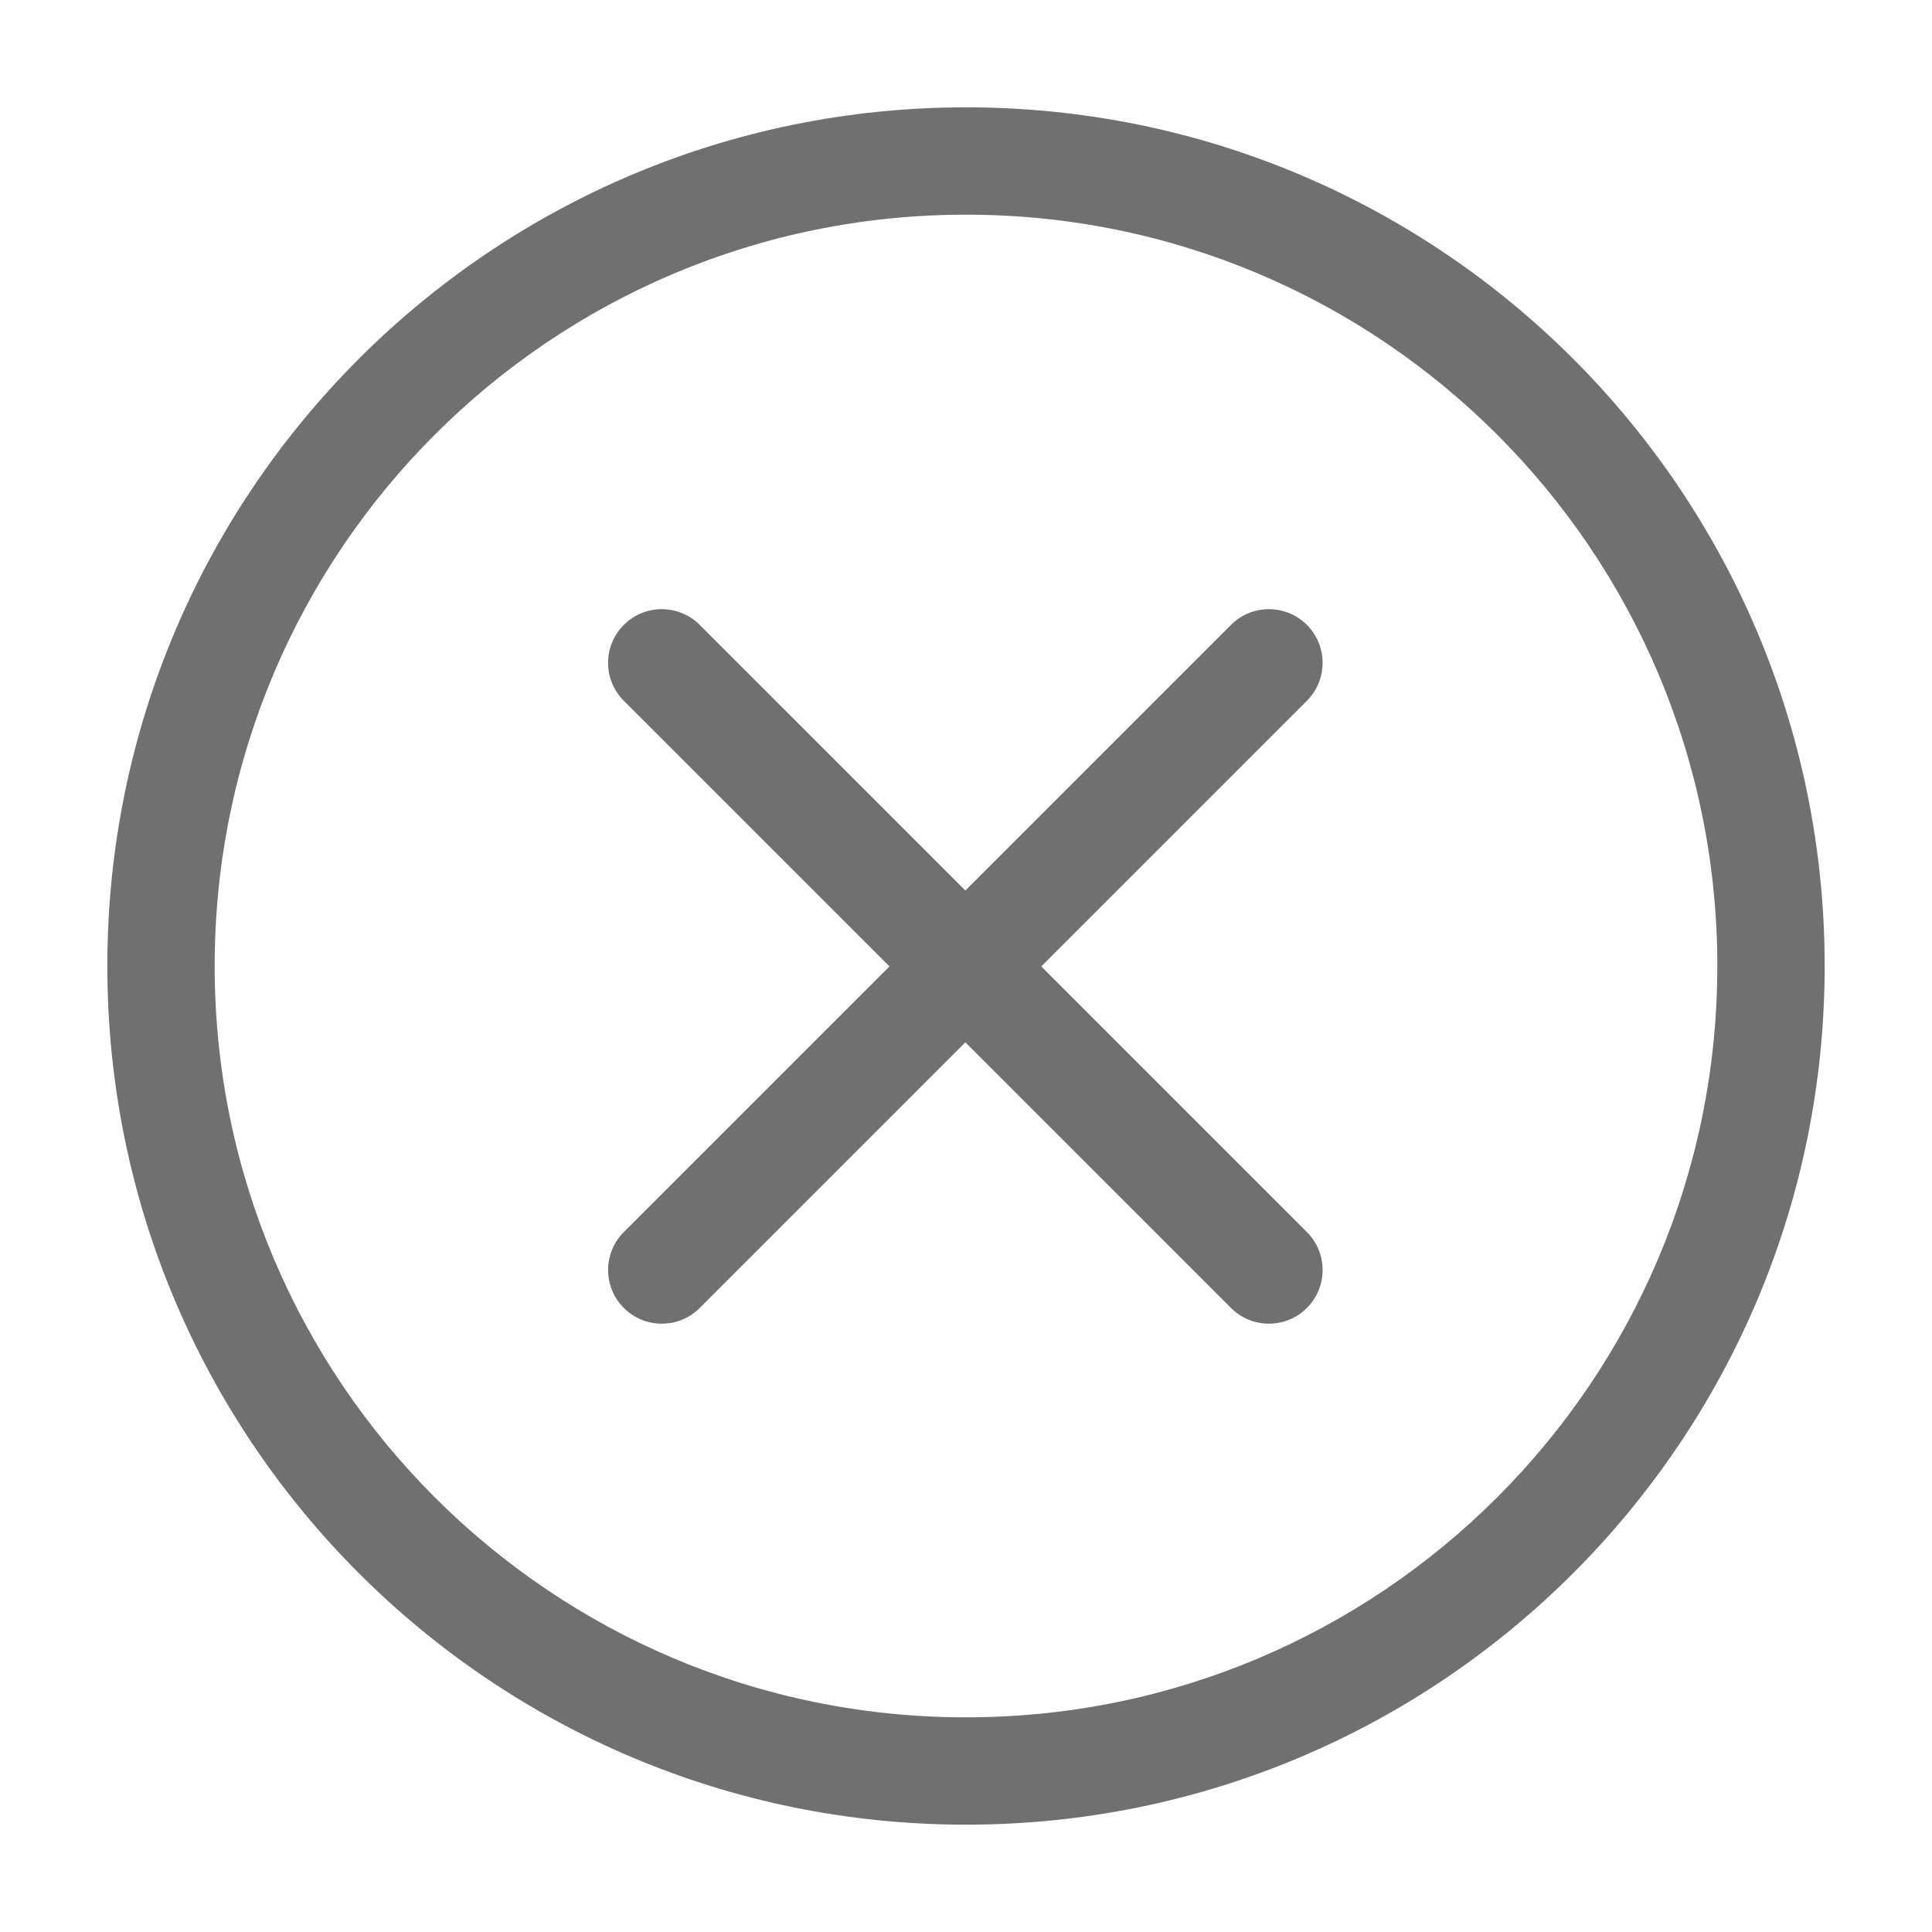
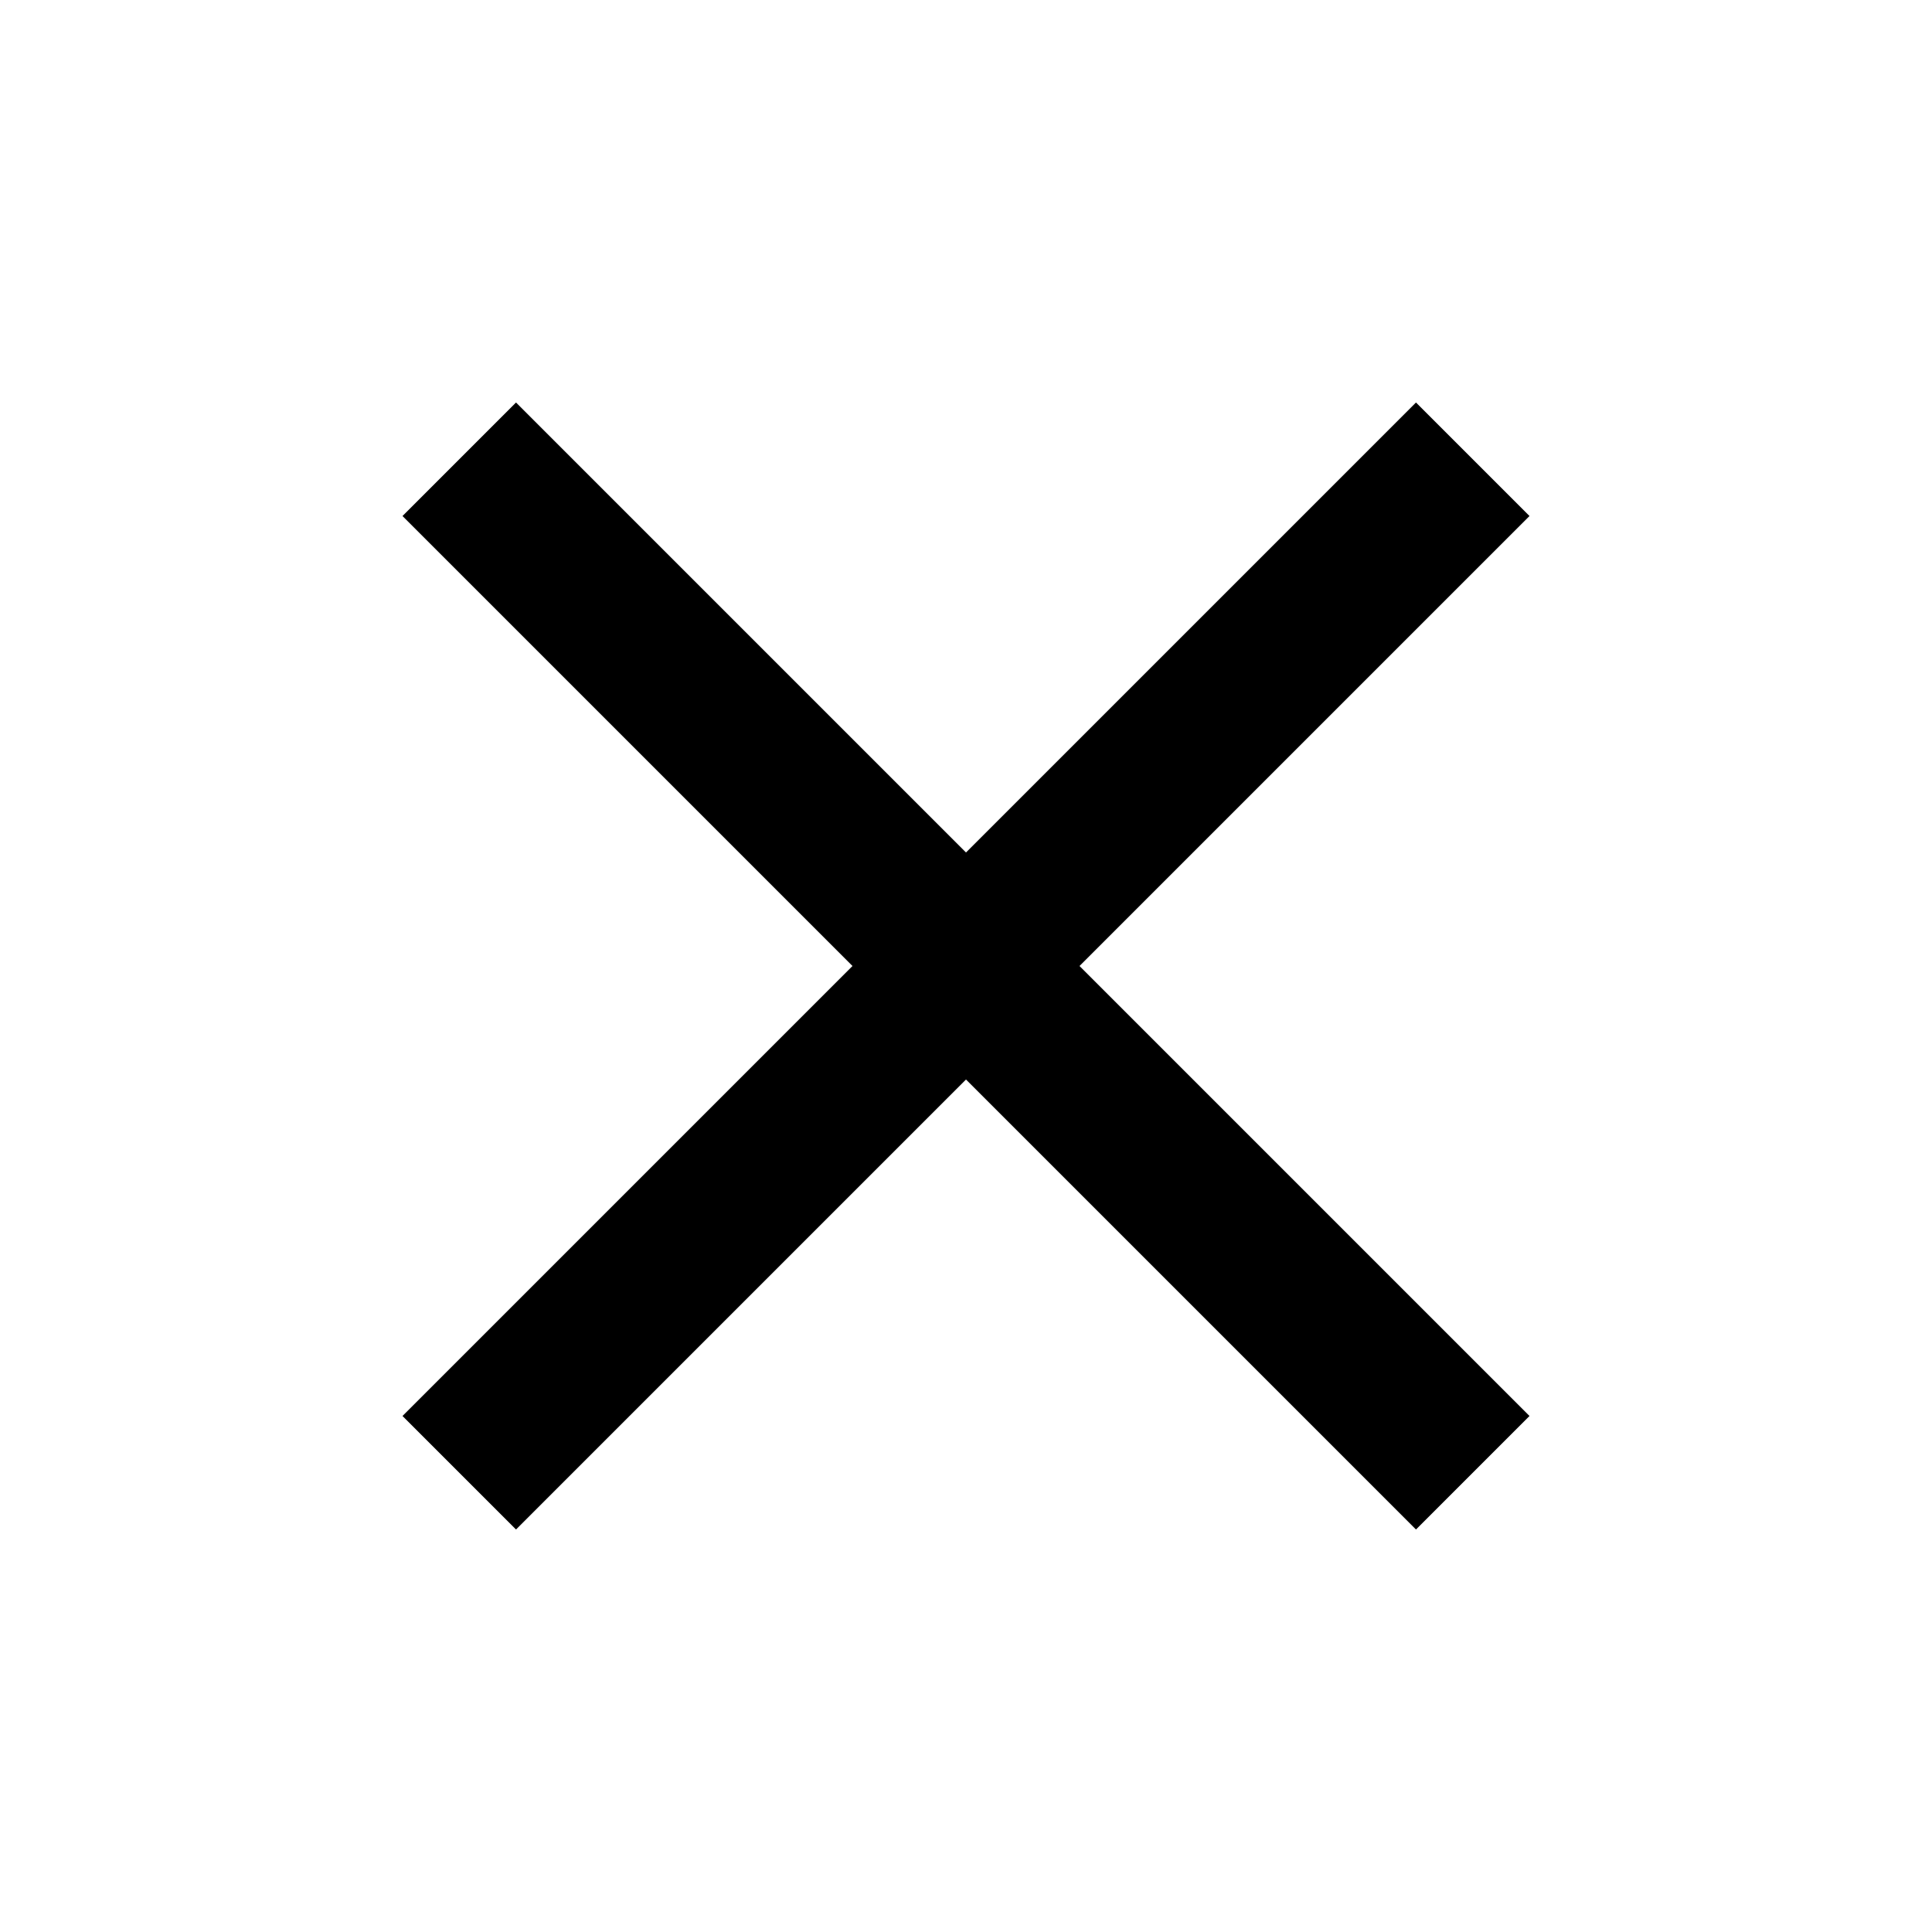
- <svg xmlns="http://www.w3.org/2000/svg" class="icon" width="128px" height="128.00px" viewBox="0 0 1024 1024" version="1.1">
-   <path fill="#707070" d="M511.657 471.998l140.792-140.793c11.108-11.108 29.118-11.108 40.227 0 11.108 11.108 11.108 29.118 0 40.227L551.883 512.225l140.793 140.793c11.108 11.108 11.108 29.118 0 40.227-11.108 11.108-29.118 11.108-40.227 0L511.657 552.452 370.864 693.245c-11.108 11.108-29.118 11.108-40.227 0-11.108-11.108-11.108-29.118 0-40.227L471.429 512.225 330.637 371.432c-11.108-11.108-11.108-29.118 0-40.227 11.108-11.108 29.118-11.108 40.227 0l140.793 140.793z" />
-   <path fill="#707070" d="M512 910.222c219.932 0 398.222-178.291 398.222-398.222 0-219.932-178.291-398.222-398.222-398.222-219.932 0-398.222 178.291-398.222 398.222 0 219.932 178.291 398.222 398.222 398.222z m0 56.888C260.649 967.111 56.889 763.351 56.889 512S260.649 56.889 512 56.889 967.111 260.649 967.111 512 763.351 967.111 512 967.111z" />
+ <svg xmlns="http://www.w3.org/2000/svg" t="1570244244899" class="icon" viewBox="0 0 1024 1024" version="1.1" p-id="2480" width="128" height="128">
+   <defs>
+     <style type="text/css" />
+   </defs>
+   <path d="M810.667 273.493L750.507 213.333 512 451.84 273.493 213.333 213.333 273.493 451.84 512 213.333 750.507 273.493 810.667 512 572.16 750.507 810.667 810.667 750.507 572.16 512z" p-id="2481" />
</svg>
